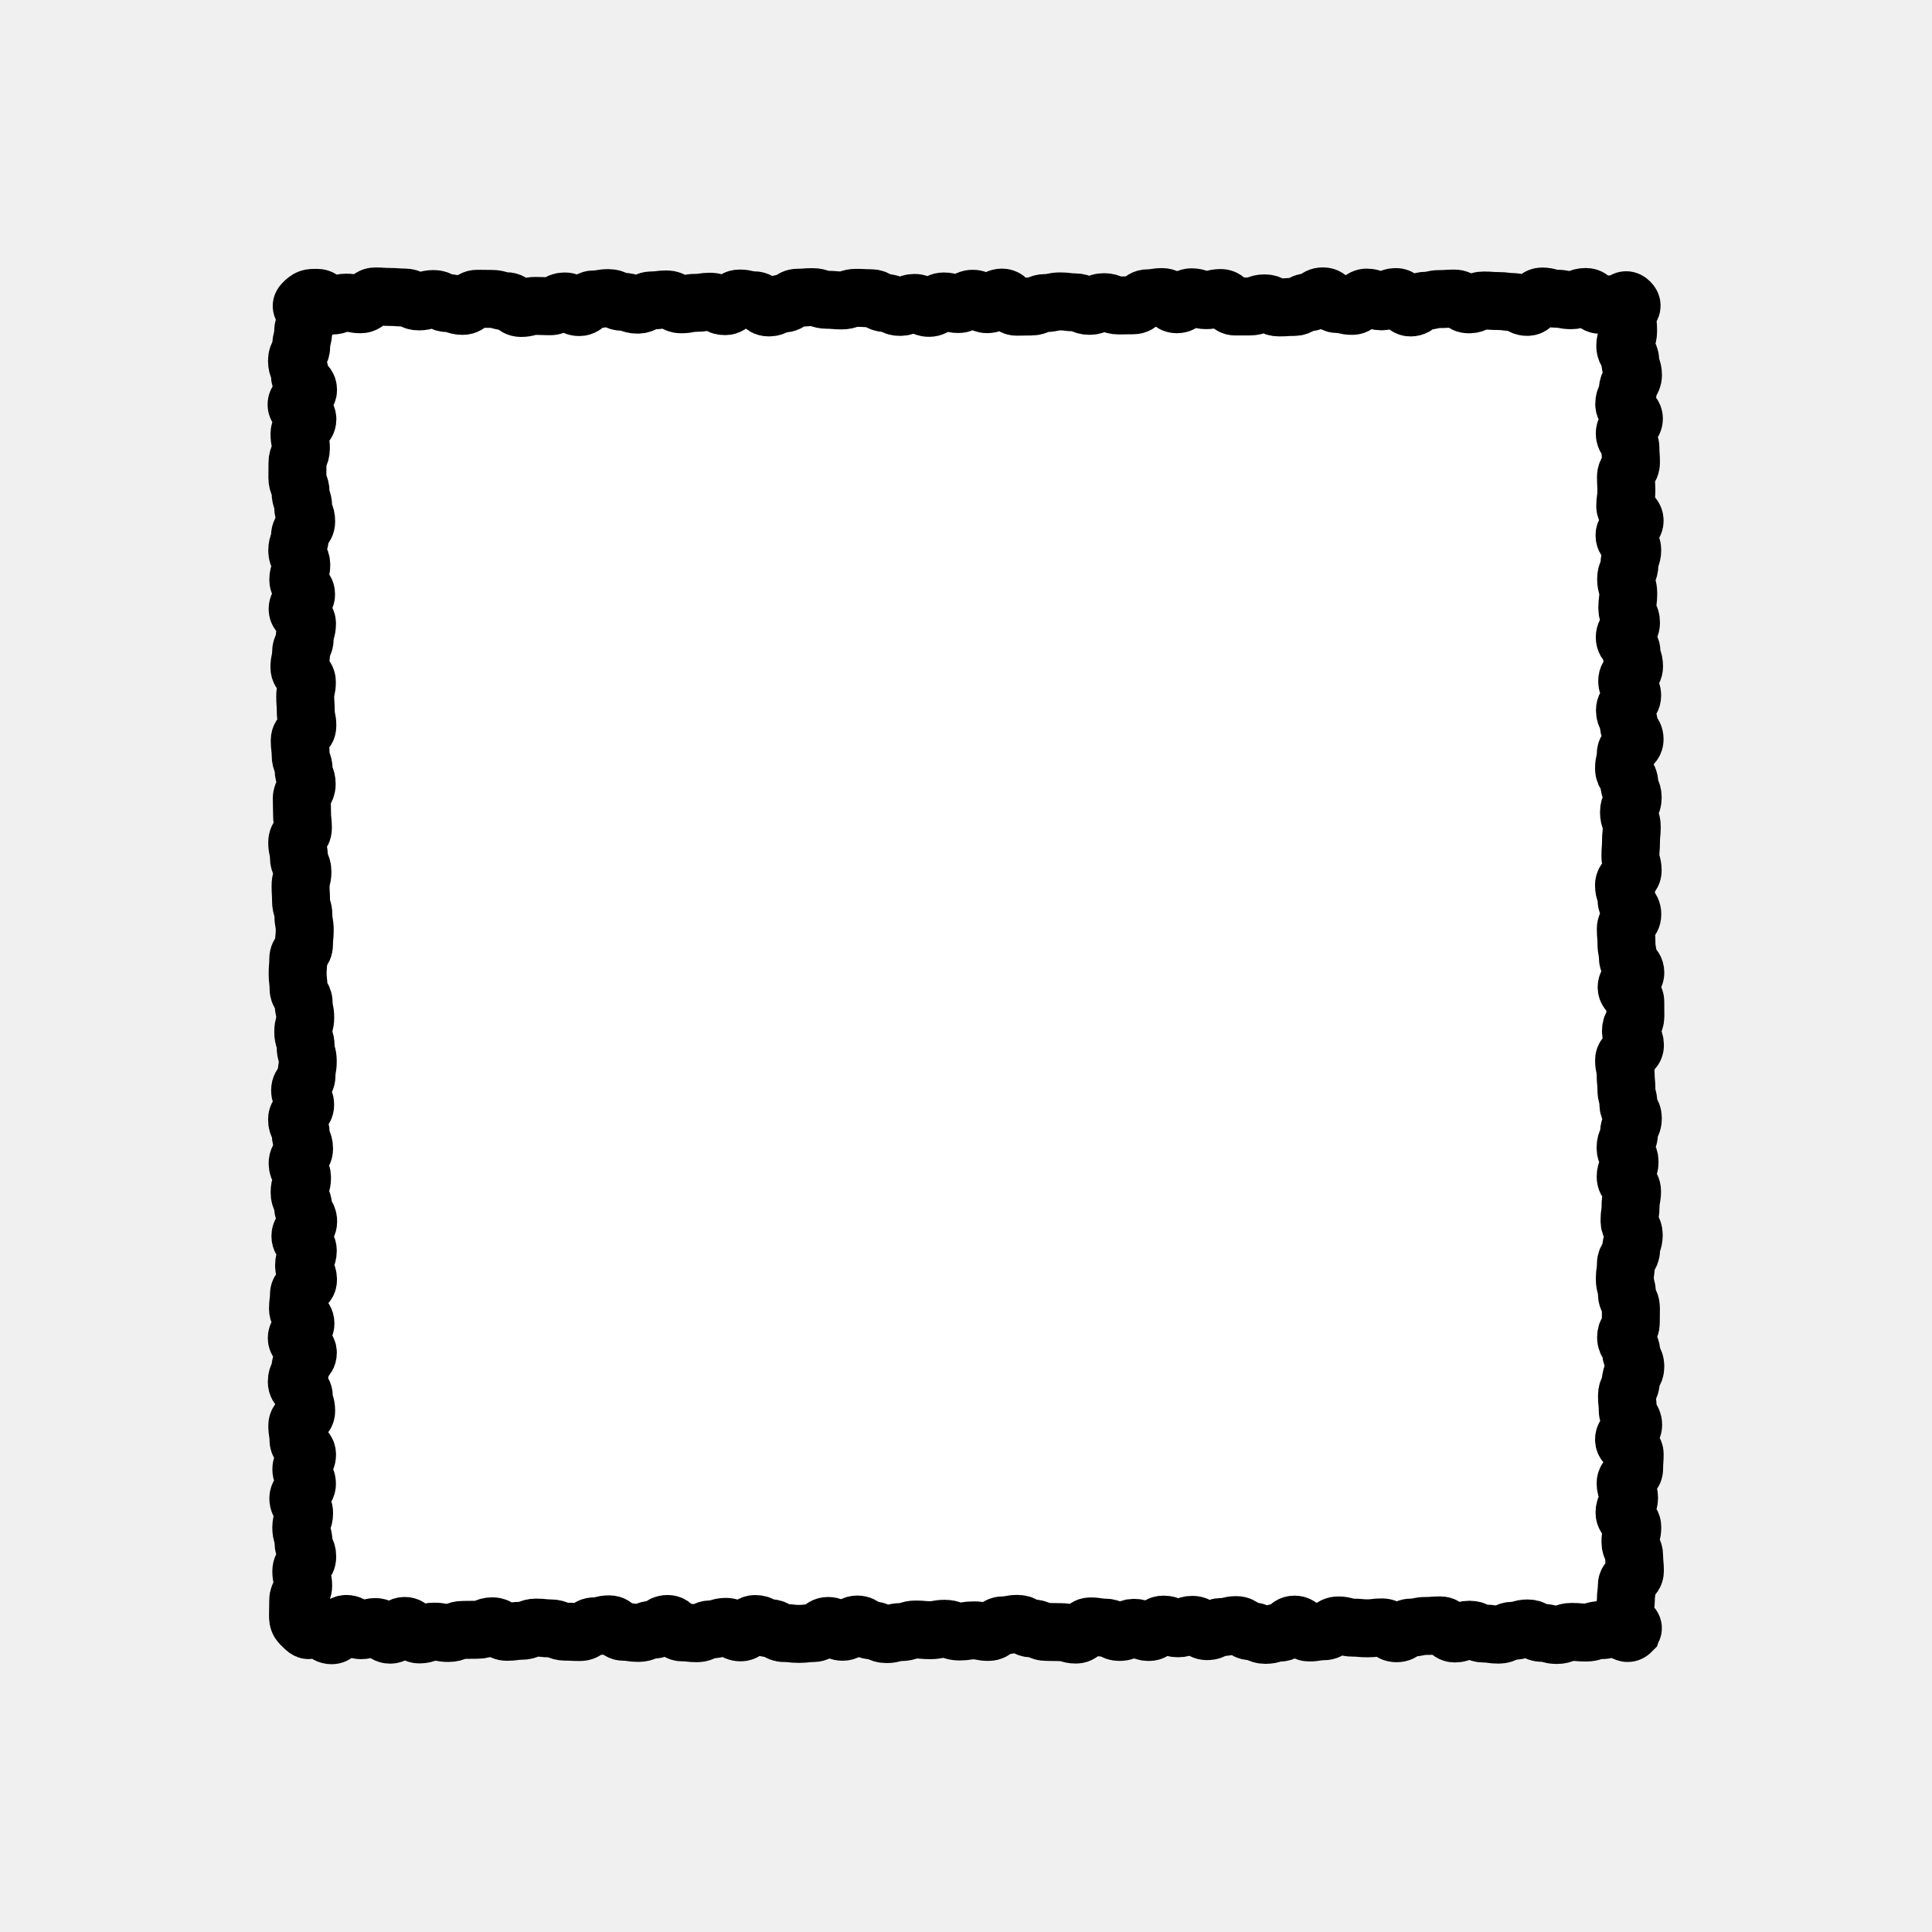
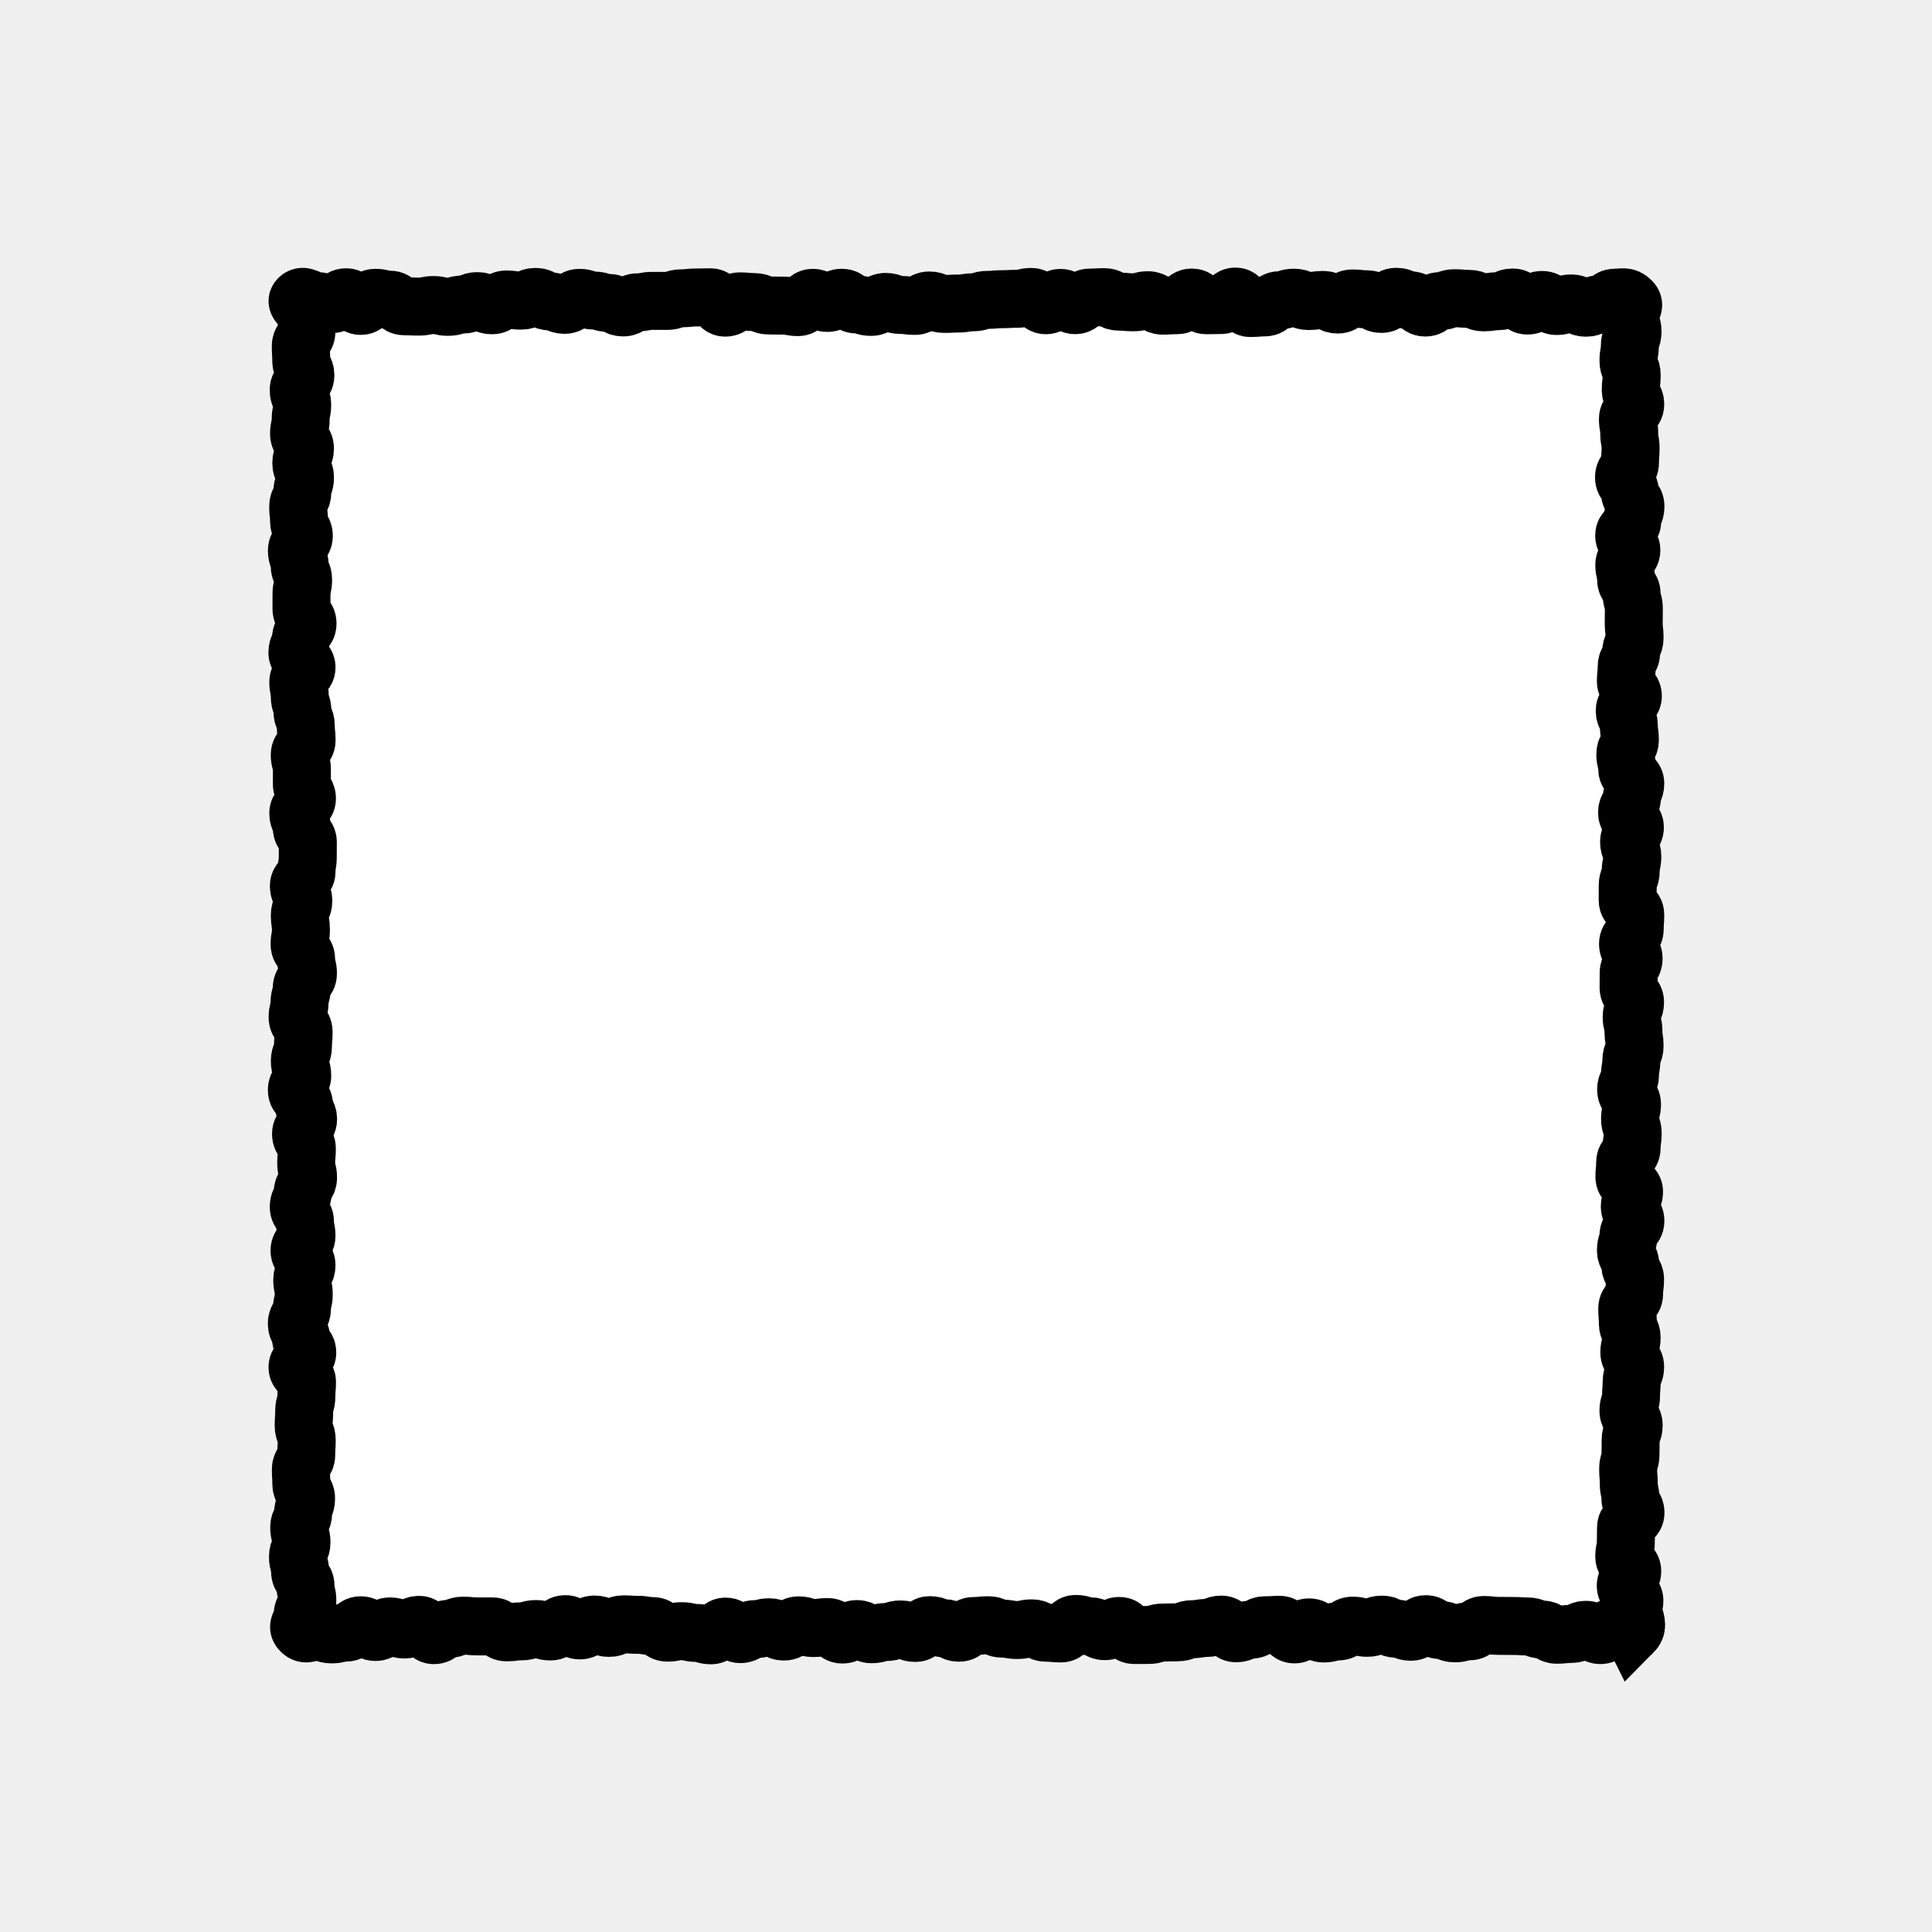
- <svg xmlns="http://www.w3.org/2000/svg" id="eraser" width="500" height="500" viewBox="0 0 500 500">
-   <path d="M422.18,422.17c-1.33,1.34-2.29-.72-4.18-.72s-1.89.42-3.77.42-1.89.63-3.78.63-1.89-.16-3.77-.16-1.89.79-3.77.79-1.89-.54-3.77-.54-1.89-1.15-3.77-1.15-1.89.6-3.77.6-1.89,1-3.77,1-1.89-.28-3.77-.28-1.89-.99-3.77-.99-1.89.97-3.77.97-1.89-2.09-3.78-2.09-1.89.15-3.77.15-1.89.42-3.77.42-1.89,1.46-3.77,1.46-1.89-1.51-3.77-1.51-1.89.24-3.77.24-1.89-.18-3.77-.18-1.89-.57-3.77-.57-1.89,1.5-3.78,1.5-1.89.32-3.77.32-1.89-2.03-3.77-2.03-1.89,2.06-3.77,2.06-1.89.59-3.77.59-1.89-.95-3.77-.95-1.89-1.57-3.77-1.57-1.89.49-3.78.49-1.89,1.07-3.77,1.07-1.89-1.63-3.77-1.63-1.89.89-3.77.89-1.89-.95-3.77-.95-1.89,1.91-3.77,1.91-1.89-1.07-3.78-1.07-1.89,1.06-3.78,1.06-1.89-1.12-3.77-1.12-1.89-.31-3.77-.31-1.89,2.1-3.77,2.1-1.89-.62-3.78-.62-1.89-.06-3.78-.06-1.88-.9-3.77-.9-1.89-1.18-3.77-1.18-1.89.38-3.77.38-1.89,1.7-3.78,1.7-1.89-.4-3.77-.4-1.89.29-3.77.29-1.89-.7-3.77-.7-1.89.36-3.77.36-1.89-.17-3.77-.17-1.89.66-3.77.66-1.89.52-3.78.52-1.89-.96-3.78-.96-1.89-1.51-3.77-1.51-1.89,1.87-3.77,1.87-1.89-1.5-3.77-1.5-1.89,1.83-3.77,1.83-1.89.22-3.78.22-1.89-.22-3.78-.22-1.89-1.25-3.77-1.25-1.89-1.08-3.77-1.08-1.89,2.15-3.78,2.15-1.89-1.42-3.78-1.42-1.89.64-3.78.64-1.89,1-3.77,1-1.89-.22-3.78-.22-1.89-2.16-3.78-2.16-1.89,1.46-3.78,1.46-1.89.85-3.78.85-1.89-.3-3.78-.3-1.89-1.92-3.78-1.92-1.89.51-3.78.51-1.89,1.48-3.78,1.48-1.89-.1-3.78-.1-1.89-.84-3.78-.84-1.89-.21-3.78-.21-1.89.82-3.78.82-1.89.27-3.78.27-1.89-1.42-3.77-1.42-1.89.89-3.78.89-1.89.04-3.78.04-1.89.79-3.78.79-1.89-.34-3.78-.34-1.89.72-3.78.72-1.89-2.19-3.78-2.19-1.89,2.25-3.78,2.25-1.89-1.97-3.78-1.97-1.89.81-3.78.81-1.89-1.61-3.78-1.61-1.89,2.92-3.78,2.92-1.89-1.78-3.79-1.78-1.95,1.14-3.29-.2-1.64-1.39-1.64-3.27.06-1.89.06-3.77,1.28-1.89,1.28-3.78-.48-1.89-.48-3.77,1.53-1.89,1.53-3.77-.97-1.89-.97-3.77-.57-1.89-.57-3.77.73-1.89.73-3.77-1.49-1.89-1.49-3.77,2.23-1.89,2.23-3.77-1.45-1.89-1.45-3.77,1.47-1.89,1.47-3.77-2.21-1.89-2.21-3.78-.31-1.89-.31-3.77,2.3-1.89,2.3-3.77-.61-1.89-.61-3.77-1.82-1.89-1.82-3.77.97-1.89.97-3.77,1.89-1.89,1.89-3.77-2.86-1.89-2.86-3.77,2.24-1.89,2.24-3.78-1.93-1.89-1.93-3.77.25-1.89.25-3.77,2.34-1.89,2.34-3.77-1.02-1.89-1.02-3.77.97-1.89.97-3.77-1.91-1.89-1.91-3.77,2-1.89,2-3.78-1.3-1.89-1.3-3.77-.91-1.89-.91-3.77.62-1.89.62-3.77-1.13-1.89-1.13-3.77,1.66-1.89,1.66-3.77-.85-1.89-.85-3.78-.96-1.89-.96-3.78,2.09-1.89,2.09-3.77-1.3-1.89-1.3-3.77,1.65-1.89,1.65-3.77.33-1.89.33-3.78-.55-1.89-.55-3.78-.62-1.88-.62-3.77.51-1.89.51-3.77-.41-1.89-.41-3.77-1.32-1.89-1.32-3.78-.23-1.89-.23-3.77.16-1.89.16-3.77,1.48-1.89,1.48-3.77.19-1.89.19-3.77-.34-1.89-.34-3.77-.61-1.89-.61-3.77-.12-1.89-.12-3.78.48-1.89.48-3.78-.92-1.89-.92-3.77-.43-1.89-.43-3.77,1.47-1.89,1.47-3.77-.22-1.89-.22-3.77-.07-1.89-.07-3.78,1.27-1.89,1.27-3.78-.79-1.89-.79-3.77-.77-1.89-.77-3.77-.24-1.89-.24-3.78,1.97-1.89,1.97-3.78-.41-1.89-.41-3.78-.14-1.89-.14-3.77.43-1.89.43-3.78-1.93-1.89-1.93-3.78.42-1.89.42-3.78.96-1.89.96-3.78.58-1.89.58-3.78-2.42-1.89-2.42-3.78,2.18-1.89,2.18-3.78-2.01-1.89-2.01-3.78.77-1.89.77-3.78-1.04-1.89-1.04-3.78.71-1.89.71-3.78,1.6-1.89,1.6-3.78-.78-1.89-.78-3.78-.67-1.89-.67-3.77-.83-1.89-.83-3.78.03-1.89.03-3.78.88-1.89.88-3.78-.36-1.89-.36-3.78,2.04-1.89,2.04-3.78-2.8-1.89-2.8-3.78,2.97-1.89,2.97-3.78-2.1-1.89-2.1-3.78-.76-1.89-.76-3.78,1.1-1.89,1.1-3.78.49-1.89.49-3.78,1.15-1.89,1.15-3.79-2.46-2.22-1.13-3.56,1.66-1.36,3.55-1.36,1.89,2,3.77,2,1.89-.75,3.78-.75,1.89.41,3.77.41,1.89-2.02,3.77-2.02,1.89.13,3.77.13,1.89.15,3.77.15,1.89,1,3.77,1,1.89-.61,3.77-.61,1.89,1.07,3.77,1.07,1.89.7,3.77.7,1.89-1.84,3.77-1.84,1.89.04,3.78.04,1.89.6,3.77.6,1.89,1.74,3.77,1.74,1.89-.53,3.77-.53,1.89.08,3.77.08,1.89-1.23,3.77-1.23,1.89,1.45,3.77,1.45,1.89-1.98,3.77-1.98,1.89-.34,3.78-.34,1.89.96,3.77.96,1.89.73,3.77.73,1.89-1.1,3.77-1.1,1.89-.25,3.77-.25,1.89,1.26,3.77,1.26,1.89-.37,3.77-.37,1.89-.3,3.78-.3,1.89,1.15,3.77,1.15,1.89-1.97,3.77-1.97,1.89.46,3.77.46,1.89,1.84,3.77,1.84,1.89-1.01,3.77-1.01,1.89-1.5,3.78-1.5,1.89-.15,3.78-.15,1.89.68,3.77.68,1.89.17,3.77.17,1.89-.67,3.77-.67,1.89.1,3.78.1,1.89,1.23,3.78,1.23,1.88,1.02,3.77,1.02,1.89-1.03,3.77-1.03,1.89,1.27,3.77,1.27,1.89-1.65,3.78-1.65,1.89.66,3.77.66,1.89-1.36,3.77-1.36,1.89,1.4,3.77,1.4,1.89-1.7,3.77-1.7,1.89,2.35,3.77,2.35,1.89-.05,3.77-.05,1.89-.9,3.78-.9,1.89-.42,3.78-.42,1.89.25,3.77.25,1.89.9,3.77.9,1.89-.95,3.77-.95,1.89.85,3.77.85,1.89-.04,3.78-.04,1.89-1.81,3.78-1.81,1.89-.31,3.77-.31,1.89,1.85,3.77,1.85,1.89-1.8,3.78-1.8,1.89.74,3.78.74,1.89-.55,3.78-.55,1.89,2.19,3.77,2.19,1.89-.01,3.78-.01,1.89-.8,3.78-.8,1.89,1.05,3.78,1.05,1.89-.12,3.78-.12,1.89-1.21,3.78-1.21,1.89-1.53,3.78-1.53,1.89,1.99,3.78,1.99,1.89.47,3.78.47,1.89-2.14,3.78-2.14,1.89.96,3.78.96,1.89-1.1,3.78-1.1,1.89,2.69,3.78,2.69,1.89-1.72,3.78-1.72,1.89-.45,3.77-.45,1.89-.13,3.78-.13,1.89,1.49,3.78,1.49,1.89-.99,3.78-.99,1.89.14,3.78.14,1.89.25,3.78.25,1.89,1.26,3.78,1.26,1.89-2.68,3.78-2.68,1.89.57,3.78.57,1.89.38,3.78.38,1.89-.83,3.78-.83,1.89,2.03,3.78,2.03,1.89-.13,3.79-.13,2.46-1.93,3.81-.59-.58,1.91-.58,3.79.15,1.89.15,3.77-.73,1.89-.73,3.78,1.27,1.89,1.27,3.77.72,1.89.72,3.77-1.31,1.89-1.31,3.77-.95,1.89-.95,3.77,2.5,1.89,2.5,3.77-2.36,1.89-2.36,3.77,1.46,1.89,1.46,3.77.14,1.89.14,3.77-1.29,1.89-1.29,3.77.1,1.89.1,3.78-.29,1.89-.29,3.77,2.43,1.89,2.43,3.77-2.61,1.89-2.61,3.77,1.99,1.89,1.99,3.77-.72,1.89-.72,3.77-.86,1.89-.86,3.77.55,1.89.55,3.77-.24,1.89-.24,3.78.95,1.89.95,3.77-1.61,1.89-1.61,3.77,1.74,1.89,1.74,3.77.66,1.89.66,3.77-1.77,1.89-1.77,3.77,1.28,1.89,1.28,3.77-1.86,1.89-1.86,3.78,1.01,1.89,1.01,3.77,1.48,1.89,1.48,3.77-2.28,1.89-2.28,3.77-.45,1.89-.45,3.77,1.35,1.89,1.35,3.77.89,1.89.89,3.78-.96,1.89-.96,3.78.72,1.89.72,3.77-.2,1.89-.2,3.77-.15,1.89-.15,3.77.58,1.89.58,3.78-2.24,1.89-2.24,3.78.66,1.88.66,3.77,1.49,1.89,1.49,3.77-1.68,1.89-1.68,3.77.17,1.89.17,3.78.37,1.89.37,3.77,1.92,1.89,1.92,3.77-2.24,1.89-2.24,3.77,2.23,1.89,2.23,3.77.02,1.89.02,3.77-1.14,1.89-1.14,3.77,1.03,1.89,1.03,3.78-2.81,1.89-2.81,3.78.41,1.89.41,3.77.19,1.89.19,3.77.51,1.89.51,3.77,1.16,1.89,1.16,3.77-.99,1.89-.99,3.78-.89,1.89-.89,3.78,1.03,1.89,1.03,3.77-1.01,1.89-1.01,3.77,1.65,1.89,1.65,3.78-.38,1.89-.38,3.78-.27,1.89-.27,3.78,1.09,1.89,1.09,3.77-.69,1.89-.69,3.78-1.34,1.89-1.34,3.78-.28,1.89-.28,3.78.54,1.89.54,3.78,1.04,1.89,1.04,3.78-.03,1.89-.03,3.78-1.22,1.89-1.22,3.78,1.32,1.89,1.32,3.78,1.07,1.89,1.07,3.78-1.17,1.89-1.17,3.78-.99,1.89-.99,3.78.2,1.89.2,3.78,1.4,1.89,1.4,3.78-2.36,1.89-2.36,3.77,2.75,1.89,2.75,3.78-.14,1.89-.14,3.78-2.2,1.89-2.2,3.78.89,1.89.89,3.78-1.17,1.89-1.17,3.78,2,1.89,2,3.78-.47,1.89-.47,3.78.96,1.89.96,3.78.19,1.89.19,3.78-2.09,1.89-2.09,3.78-.25,1.89-.25,3.78-.74,2.29-.26,4.12c.57,2.18,3.03,2.52,1.69,3.86Z" style="fill: #fff;" />
-   <path d="M422.18,422.17c-1.33,1.34-2.29-.72-4.18-.72s-1.89.42-3.77.42-1.89.63-3.78.63-1.89-.16-3.77-.16-1.89.79-3.77.79-1.89-.54-3.77-.54-1.89-1.15-3.77-1.15-1.89.6-3.77.6-1.89,1-3.77,1-1.89-.28-3.77-.28-1.89-.99-3.77-.99-1.89.97-3.77.97-1.89-2.09-3.78-2.09-1.89.15-3.77.15-1.89.42-3.77.42-1.89,1.46-3.77,1.46-1.89-1.51-3.77-1.51-1.89.24-3.77.24-1.89-.18-3.77-.18-1.89-.57-3.77-.57-1.89,1.5-3.78,1.5-1.89.32-3.77.32-1.89-2.03-3.77-2.03-1.89,2.06-3.77,2.06-1.89.59-3.77.59-1.89-.95-3.77-.95-1.89-1.57-3.77-1.57-1.89.49-3.78.49-1.89,1.07-3.77,1.07-1.89-1.63-3.77-1.63-1.89.89-3.77.89-1.89-.95-3.77-.95-1.89,1.91-3.77,1.91-1.89-1.07-3.78-1.07-1.89,1.06-3.78,1.06-1.89-1.12-3.77-1.12-1.89-.31-3.77-.31-1.89,2.1-3.77,2.1-1.89-.62-3.78-.62-1.89-.06-3.78-.06-1.88-.9-3.77-.9-1.89-1.18-3.77-1.18-1.89.38-3.77.38-1.89,1.7-3.78,1.7-1.89-.4-3.77-.4-1.89.29-3.77.29-1.89-.7-3.77-.7-1.89.36-3.77.36-1.89-.17-3.77-.17-1.89.66-3.77.66-1.89.52-3.78.52-1.89-.96-3.78-.96-1.89-1.51-3.77-1.51-1.89,1.87-3.77,1.87-1.89-1.5-3.77-1.5-1.89,1.83-3.77,1.83-1.89.22-3.78.22-1.89-.22-3.78-.22-1.89-1.25-3.77-1.25-1.89-1.08-3.77-1.08-1.89,2.15-3.78,2.15-1.89-1.42-3.78-1.42-1.89.64-3.78.64-1.89,1-3.77,1-1.89-.22-3.78-.22-1.89-2.16-3.78-2.16-1.89,1.46-3.78,1.46-1.89.85-3.78.85-1.89-.3-3.78-.3-1.89-1.92-3.78-1.92-1.89.51-3.78.51-1.89,1.48-3.78,1.48-1.89-.1-3.78-.1-1.89-.84-3.78-.84-1.89-.21-3.78-.21-1.89.82-3.78.82-1.89.27-3.78.27-1.89-1.42-3.77-1.42-1.89.89-3.78.89-1.89.04-3.78.04-1.89.79-3.78.79-1.89-.34-3.78-.34-1.89.72-3.78.72-1.89-2.19-3.78-2.19-1.89,2.25-3.78,2.25-1.89-1.97-3.78-1.97-1.89.81-3.78.81-1.89-1.61-3.78-1.61-1.89,2.92-3.78,2.92-1.89-1.78-3.79-1.78-1.95,1.14-3.29-.2-1.64-1.39-1.64-3.27.06-1.89.06-3.77,1.28-1.89,1.28-3.78-.48-1.89-.48-3.77,1.53-1.89,1.53-3.77-.97-1.89-.97-3.77-.57-1.89-.57-3.77.73-1.89.73-3.77-1.49-1.89-1.49-3.77,2.23-1.89,2.23-3.77-1.45-1.89-1.45-3.77,1.47-1.89,1.47-3.77-2.21-1.89-2.21-3.78-.31-1.89-.31-3.77,2.3-1.89,2.3-3.77-.61-1.89-.61-3.77-1.82-1.89-1.82-3.77.97-1.89.97-3.77,1.89-1.89,1.89-3.77-2.86-1.89-2.86-3.77,2.24-1.89,2.24-3.78-1.93-1.89-1.93-3.77.25-1.89.25-3.77,2.34-1.89,2.34-3.77-1.02-1.89-1.02-3.77.97-1.89.97-3.77-1.91-1.89-1.91-3.77,2-1.89,2-3.78-1.3-1.89-1.3-3.77-.91-1.89-.91-3.77.62-1.89.62-3.77-1.13-1.89-1.13-3.77,1.66-1.89,1.66-3.77-.85-1.89-.85-3.78-.96-1.89-.96-3.78,2.09-1.89,2.09-3.77-1.3-1.89-1.3-3.77,1.65-1.89,1.65-3.77.33-1.89.33-3.78-.55-1.89-.55-3.78-.62-1.88-.62-3.77.51-1.89.51-3.77-.41-1.89-.41-3.77-1.32-1.89-1.32-3.78-.23-1.89-.23-3.77.16-1.89.16-3.77,1.48-1.89,1.48-3.77.19-1.89.19-3.77-.34-1.89-.34-3.77-.61-1.89-.61-3.77-.12-1.89-.12-3.78.48-1.89.48-3.78-.92-1.89-.92-3.77-.43-1.89-.43-3.77,1.47-1.89,1.47-3.77-.22-1.89-.22-3.77-.07-1.89-.07-3.78,1.27-1.89,1.27-3.78-.79-1.89-.79-3.77-.77-1.89-.77-3.77-.24-1.89-.24-3.78,1.97-1.89,1.97-3.78-.41-1.89-.41-3.78-.14-1.89-.14-3.77.43-1.89.43-3.78-1.93-1.89-1.93-3.78.42-1.89.42-3.78.96-1.89.96-3.78.58-1.89.58-3.78-2.42-1.89-2.42-3.78,2.18-1.89,2.18-3.78-2.01-1.89-2.01-3.78.77-1.89.77-3.78-1.04-1.89-1.04-3.78.71-1.89.71-3.78,1.6-1.89,1.6-3.78-.78-1.89-.78-3.78-.67-1.89-.67-3.77-.83-1.89-.83-3.78.03-1.89.03-3.78.88-1.89.88-3.78-.36-1.89-.36-3.78,2.04-1.89,2.04-3.78-2.8-1.89-2.8-3.78,2.97-1.89,2.97-3.78-2.1-1.89-2.1-3.78-.76-1.89-.76-3.78,1.1-1.89,1.1-3.78.49-1.89.49-3.78,1.15-1.89,1.15-3.79-2.46-2.22-1.13-3.56,1.66-1.36,3.55-1.36,1.89,2,3.77,2,1.89-.75,3.78-.75,1.89.41,3.77.41,1.89-2.02,3.77-2.02,1.89.13,3.77.13,1.89.15,3.77.15,1.89,1,3.77,1,1.89-.61,3.77-.61,1.89,1.07,3.77,1.07,1.89.7,3.77.7,1.89-1.84,3.77-1.84,1.89.04,3.78.04,1.89.6,3.77.6,1.89,1.74,3.77,1.74,1.89-.53,3.77-.53,1.89.08,3.77.08,1.89-1.23,3.77-1.23,1.89,1.45,3.77,1.45,1.89-1.98,3.77-1.98,1.89-.34,3.78-.34,1.89.96,3.77.96,1.89.73,3.77.73,1.89-1.1,3.77-1.1,1.89-.25,3.77-.25,1.89,1.26,3.77,1.26,1.89-.37,3.77-.37,1.89-.3,3.78-.3,1.89,1.15,3.77,1.15,1.89-1.97,3.77-1.97,1.89.46,3.77.46,1.89,1.84,3.77,1.84,1.89-1.01,3.77-1.01,1.89-1.5,3.78-1.5,1.89-.15,3.78-.15,1.89.68,3.77.68,1.89.17,3.77.17,1.89-.67,3.77-.67,1.89.1,3.78.1,1.89,1.23,3.78,1.23,1.88,1.02,3.77,1.02,1.89-1.03,3.77-1.03,1.89,1.27,3.77,1.27,1.89-1.65,3.78-1.65,1.89.66,3.77.66,1.89-1.36,3.77-1.36,1.89,1.4,3.77,1.4,1.89-1.7,3.77-1.7,1.89,2.35,3.77,2.35,1.89-.05,3.77-.05,1.89-.9,3.78-.9,1.89-.42,3.78-.42,1.89.25,3.77.25,1.89.9,3.77.9,1.89-.95,3.77-.95,1.89.85,3.77.85,1.89-.04,3.78-.04,1.89-1.81,3.78-1.81,1.89-.31,3.77-.31,1.89,1.85,3.77,1.85,1.89-1.8,3.78-1.8,1.89.74,3.78.74,1.89-.55,3.78-.55,1.89,2.19,3.77,2.19,1.89-.01,3.78-.01,1.89-.8,3.78-.8,1.89,1.05,3.78,1.05,1.89-.12,3.78-.12,1.89-1.21,3.78-1.21,1.89-1.53,3.78-1.53,1.89,1.99,3.78,1.99,1.89.47,3.78.47,1.89-2.14,3.78-2.14,1.89.96,3.78.96,1.89-1.1,3.78-1.1,1.89,2.69,3.78,2.69,1.89-1.72,3.78-1.72,1.89-.45,3.77-.45,1.89-.13,3.78-.13,1.89,1.49,3.78,1.49,1.89-.99,3.78-.99,1.89.14,3.78.14,1.89.25,3.78.25,1.89,1.26,3.78,1.26,1.89-2.68,3.78-2.68,1.89.57,3.78.57,1.89.38,3.78.38,1.89-.83,3.78-.83,1.89,2.03,3.78,2.03,1.89-.13,3.79-.13,2.46-1.93,3.81-.59-.58,1.91-.58,3.79.15,1.89.15,3.77-.73,1.89-.73,3.78,1.27,1.89,1.27,3.77.72,1.89.72,3.77-1.31,1.89-1.31,3.77-.95,1.89-.95,3.77,2.5,1.89,2.5,3.77-2.36,1.89-2.36,3.77,1.46,1.89,1.46,3.77.14,1.89.14,3.77-1.29,1.89-1.29,3.77.1,1.89.1,3.78-.29,1.89-.29,3.77,2.43,1.89,2.43,3.77-2.61,1.89-2.61,3.77,1.99,1.89,1.99,3.77-.72,1.89-.72,3.77-.86,1.89-.86,3.77.55,1.89.55,3.77-.24,1.89-.24,3.78.95,1.89.95,3.77-1.61,1.89-1.61,3.77,1.74,1.89,1.74,3.77.66,1.89.66,3.77-1.77,1.89-1.77,3.77,1.28,1.89,1.28,3.77-1.86,1.89-1.86,3.78,1.01,1.89,1.01,3.77,1.48,1.89,1.48,3.77-2.28,1.89-2.28,3.77-.45,1.89-.45,3.77,1.35,1.89,1.35,3.77.89,1.89.89,3.78-.96,1.89-.96,3.78.72,1.89.72,3.77-.2,1.89-.2,3.77-.15,1.89-.15,3.77.58,1.89.58,3.78-2.24,1.89-2.24,3.78.66,1.88.66,3.77,1.49,1.89,1.49,3.77-1.68,1.89-1.68,3.77.17,1.89.17,3.78.37,1.89.37,3.77,1.92,1.89,1.92,3.77-2.24,1.89-2.24,3.77,2.23,1.89,2.23,3.77.02,1.89.02,3.77-1.14,1.89-1.14,3.77,1.03,1.89,1.03,3.78-2.81,1.89-2.81,3.78.41,1.89.41,3.77.19,1.89.19,3.77.51,1.89.51,3.77,1.16,1.89,1.16,3.77-.99,1.89-.99,3.78-.89,1.89-.89,3.78,1.03,1.89,1.03,3.77-1.01,1.89-1.01,3.77,1.65,1.89,1.65,3.78-.38,1.89-.38,3.78-.27,1.89-.27,3.78,1.09,1.89,1.09,3.77-.69,1.89-.69,3.78-1.34,1.89-1.34,3.78-.28,1.89-.28,3.78.54,1.89.54,3.78,1.04,1.89,1.04,3.78-.03,1.89-.03,3.78-1.22,1.89-1.22,3.78,1.32,1.89,1.32,3.78,1.07,1.89,1.07,3.78-1.17,1.89-1.17,3.78-.99,1.89-.99,3.78.2,1.89.2,3.78,1.4,1.89,1.4,3.78-2.36,1.89-2.36,3.77,2.75,1.89,2.75,3.78-.14,1.89-.14,3.78-2.2,1.89-2.2,3.78.89,1.89.89,3.78-1.17,1.89-1.17,3.78,2,1.89,2,3.78-.47,1.89-.47,3.78.96,1.89.96,3.78.19,1.89.19,3.78-2.09,1.89-2.09,3.78-.25,1.89-.25,3.78-.74,2.29-.26,4.12c.57,2.18,3.03,2.52,1.69,3.86Z" style="fill: none; stroke: #000; stroke-miterlimit: 10; stroke-width: 15px;" />
+ <svg xmlns="http://www.w3.org/2000/svg" id="big" width="500" height="500" viewBox="0 0 500 500">
+   <path d="M422.52,422.517c-1.332,1.336-2.638-1.571-4.524-1.571s-1.887,2.213-3.774,2.213-1.888-1.361-3.775-1.361-1.887,1.061-3.774,1.061-1.887.213-3.773.213-1.886-1.34-3.773-1.34-1.886-.807-3.772-.807-1.886-.122-3.772-.122-1.886-.028-3.772-.028-1.886-.23-3.773-.23-1.887,1.641-3.773,1.641-1.887.516-3.774.516-1.888-.854-3.775-.854-1.887-1.509-3.774-1.509-1.887,1.963-3.773,1.963-1.886-.793-3.773-.793-1.886-1.055-3.773-1.055-1.886.823-3.773.823-1.887-.559-3.773-.559-1.887,1.498-3.774,1.498-1.888.529-3.775.529-1.887-1.583-3.775-1.583-1.887,1.822-3.774,1.822-1.887-2.485-3.773-2.485-1.887.117-3.773.117-1.887,1.153-3.774,1.153-1.887.923-3.774.923-1.888-2.245-3.775-2.245-1.887.867-3.775.867-1.887.317-3.774.317-1.887.808-3.774.808-1.887.057-3.774.057-1.887.636-3.774.636-1.888.007-3.775.007-1.888-2.343-3.775-2.343-1.887,1.347-3.774,1.347-1.887-1.259-3.774-1.259-1.887-.61-3.774-.61-1.888,2.463-3.775,2.463-1.888-.187-3.776-.187-1.885-1.136-3.769-1.136-1.885.431-3.771.431-1.887-.338-3.773-.338-1.888-.897-3.776-.897-1.887.204-3.774.204-1.886,1.731-3.772,1.731-1.885-1.152-3.771-1.152-1.885-.802-3.77-.802-1.886,2.017-3.771,2.017-1.886-.911-3.773-.911-1.888.67-3.775.67-1.888.572-3.776.572-1.887-1.334-3.773-1.334-1.886,1.412-3.772,1.412-1.886-1.939-3.772-1.939-1.887.262-3.774.262-1.888-.701-3.776-.701-1.888,1.603-3.776,1.603-1.887-1.102-3.774-1.102-1.887.48-3.774.48-1.888,1.288-3.775,1.288-1.889-1.945-3.778-1.945-1.888,2.25-3.775,2.25-1.887-.609-3.774-.609-1.888-.45-3.776-.45-1.889.369-3.777.369-1.888-1.694-3.775-1.694-1.888-.323-3.776-.323-1.889-.125-3.778-.125-1.888.917-3.776.917-1.889-.868-3.778-.868-1.888,1.515-3.777,1.515-1.889-1.615-3.778-1.615-1.889,1.894-3.777,1.894-1.889-.631-3.778-.631-1.889.596-3.777.596-1.889.26-3.777.26-1.887-1.539-3.773-1.539-1.889.004-3.778.004-1.888-.192-3.775-.192-1.89.832-3.779.832-1.888,1.621-3.777,1.621-1.889-2.664-3.779-2.664-1.89,1.204-3.78,1.204-1.89-.799-3.78-.799-1.89,1.44-3.78,1.44-1.89-1.738-3.779-1.738-1.89,1.891-3.78,1.891-1.89.473-3.781.473-1.893-.744-3.787-.744-2.781,1.203-4.122-.134.407-2.223.407-4.11,1.233-1.887,1.233-3.774-.473-1.888-.473-3.775-1.417-1.887-1.417-3.774-.537-1.887-.537-3.773.911-1.886.911-3.773-.598-1.886-.598-3.772,1.022-1.886,1.022-3.772.765-1.886.765-3.772-1.232-1.886-1.232-3.773-.12-1.887-.12-3.773,1.392-1.887,1.392-3.774.128-1.888.128-3.775-.794-1.887-.794-3.774.133-1.887.133-3.773.566-1.886.566-3.773.163-1.886.163-3.773-2.463-1.886-2.463-3.773,2.534-1.887,2.534-3.773-1.62-1.887-1.62-3.774-1.08-1.888-1.08-3.775,1.319-1.887,1.319-3.775.47-1.887.47-3.774-.393-1.887-.393-3.773,1.109-1.887,1.109-3.773-1.815-1.887-1.815-3.774,1.805-1.887,1.805-3.774-.397-1.888-.397-3.775-1.604-1.887-1.604-3.775,1.038-1.887,1.038-3.774,1.368-1.887,1.368-3.774-.479-1.887-.479-3.774.172-1.887.172-3.774-1.514-1.888-1.514-3.775,1.832-1.888,1.832-3.775-1.06-1.887-1.06-3.774-1.852-1.887-1.852-3.774,1.397-1.887,1.397-3.774-.623-1.888-.623-3.775.811-1.888.811-3.776.169-1.885.169-3.769-1.555-1.885-1.555-3.771.495-1.887.495-3.773.576-1.888.576-3.776,1.604-1.887,1.604-3.774-.474-1.886-.474-3.772-1.684-1.885-1.684-3.771.343-1.885.343-3.77-.291-1.886-.291-3.771.911-1.886.911-3.773-1.158-1.888-1.158-3.775,1.991-1.888,1.991-3.776.318-1.887.318-3.773.02-1.886.02-3.772-1.558-1.886-1.558-3.772-.919-1.887-.919-3.774,2.245-1.888,2.245-3.776-1.314-1.888-1.314-3.776.007-1.887.007-3.774-.558-1.887-.558-3.774,1.775-1.888,1.775-3.775-.21-1.889-.21-3.778-.879-1.888-.879-3.775-.681-1.887-.681-3.774-.383-1.888-.383-3.776,2.133-1.889,2.133-3.777-2.366-1.888-2.366-3.775.945-1.888.945-3.776,1.684-1.889,1.684-3.778-1.571-1.888-1.571-3.776.005-1.889.005-3.778.419-1.888.419-3.777-.9-1.889-.9-3.778-.713-1.889-.713-3.777,1.798-1.889,1.798-3.778-1.236-1.889-1.236-3.777-.226-1.889-.226-3.777,1.067-1.887,1.067-3.773.698-1.889.698-3.778-.959-1.888-.959-3.775.951-1.89.951-3.779-1.535-1.888-1.535-3.777.427-1.889.427-3.779.391-1.89.391-3.78-.91-1.89-.91-3.78,1.732-1.89,1.732-3.78-1.068-1.89-1.068-3.779-.119-1.89-.119-3.78,1.456-1.89,1.456-3.781.371-1.893.371-3.787-3.722-3.393-2.385-4.734,2.837.639,4.724.639,1.887.796,3.774.796,1.888-1.79,3.775-1.79,1.887,2.236,3.774,2.236,1.887-2.096,3.773-2.096,1.886.478,3.773.478,1.886,1.712,3.772,1.712,1.886.087,3.772.087,1.886-.402,3.772-.402,1.886.464,3.773.464,1.887-.595,3.773-.595,1.887-.89,3.774-.89,1.888,1.079,3.775,1.079,1.887-1.501,3.774-1.501,1.887.302,3.773.302,1.886-.965,3.773-.965,1.886,1.173,3.773,1.173,1.886.876,3.773.876,1.887-1.807,3.773-1.807,1.887.696,3.774.696,1.888.611,3.775.611,1.887,1.174,3.775,1.174,1.887-1.327,3.774-1.327,1.887-.372,3.773-.372,1.887.015,3.773.015,1.887-.681,3.774-.681,1.887-.21,3.774-.21,1.888-.05,3.775-.05,1.887,2.679,3.775,2.679,1.887-1.628,3.774-1.628,1.887.185,3.774.185,1.887.886,3.774.886,1.887.033,3.774.033,1.888.383,3.775.383,1.888-2.397,3.775-2.397,1.887,1.315,3.774,1.315,1.887-1.334,3.774-1.334,1.887,1.727,3.774,1.727,1.888.637,3.775.637,1.888-1.285,3.776-1.285,1.885.772,3.769.772,1.885.256,3.771.256,1.887-1.403,3.773-1.403,1.888.889,3.776.889,1.887-.1,3.774-.1,1.886-.319,3.772-.319,1.885-.63,3.771-.63,1.885-.174,3.77-.174,1.886-.104,3.771-.104,1.886-.477,3.773-.477,1.888,2.147,3.775,2.147,1.888-1.899,3.776-1.899,1.887,1.881,3.773,1.881,1.886-1.964,3.772-1.964,1.886-.114,3.772-.114,1.887,1.159,3.774,1.159,1.888.176,3.776.176,1.888-.539,3.776-.539,1.887,1.403,3.774,1.403,1.887-.117,3.774-.117,1.888-1.981,3.775-1.981,1.889,1.994,3.778,1.994,1.888-.052,3.775-.052,1.887-2.196,3.774-2.196,1.888,2.971,3.776,2.971,1.889-.163,3.777-.163,1.888-1.853,3.775-1.853,1.888-.662,3.776-.662,1.889.87,3.778.87,1.888-.29,3.776-.29,1.889,1.195,3.778,1.195,1.888-1.579,3.777-1.579,1.889.216,3.778.216,1.889,1.205,3.777,1.205,1.889-1.847,3.778-1.847,1.889.915,3.777.915,1.889,1.866,3.777,1.866,1.887-1.663,3.773-1.663,1.889-.75,3.778-.75,1.888.166,3.775.166,1.89.901,3.779.901,1.888-.298,3.777-.298,1.889-.956,3.779-.956,1.89,2.081,3.78,2.081,1.89-1.447,3.78-1.447,1.89,1.571,3.78,1.571,1.89-.67,3.779-.67,1.89,1.109,3.78,1.109,1.89-.941,3.781-.941,1.893-1.655,3.787-1.655,2.827-.522,4.169.815-.331,2.27-.331,4.156.676,1.887.676,3.774-.7,1.888-.7,3.775-.352,1.887-.352,3.774.842,1.887.842,3.773-.253,1.886-.253,3.773,1.169,1.886,1.169,3.772-1.896,1.886-1.896,3.772.34,1.886.34,3.772.346,1.886.346,3.773-.15,1.887-.15,3.773-1.549,1.887-1.549,3.774,1.52,1.888,1.52,3.775,1.446,1.887,1.446,3.774-.827,1.887-.827,3.773-2.095,1.886-2.095,3.773,1.862,1.886,1.862,3.773-1.834,1.886-1.834,3.773.467,1.887.467,3.773,1.428,1.887,1.428,3.774.576,1.888.576,3.775-.03,1.887-.03,3.775.226,1.887.226,3.774-.877,1.887-.877,3.773-1.177,1.887-1.177,3.773-.203,1.887-.203,3.774,1.81,1.887,1.81,3.774-2.104,1.888-2.104,3.775,1.059,1.887,1.059,3.775.272,1.887.272,3.774-1.179,1.887-1.179,3.774.488,1.887.488,3.774,2.091,1.887,2.091,3.774-.888,1.888-.888,3.775-1.244,1.888-1.244,3.775,2.031,1.887,2.031,3.774-1.507,1.887-1.507,3.774.841,1.887.841,3.774-.416,1.888-.416,3.775-.778,1.888-.778,3.776-.01,1.885-.01,3.769,1.966,1.885,1.966,3.771-.143,1.887-.143,3.773-1.738,1.888-1.738,3.776,1.455,1.887,1.455,3.774-1.286,1.886-1.286,3.772-.018,1.885-.018,3.771,1.679,1.885,1.679,3.77-.879,1.886-.879,3.771.462,1.886.462,3.773.293,1.888.293,3.775-.844,1.888-.844,3.776-.347,1.887-.347,3.773-1.002,1.886-1.002,3.772,1.522,1.886,1.522,3.772-.51,1.887-.51,3.774.693,1.888.693,3.776-.285,1.888-.285,3.776-1.676,1.887-1.676,3.774-.186,1.887-.186,3.774,2.505,1.888,2.505,3.775-1.117,1.889-1.117,3.778,1.456,1.888,1.456,3.775-1.802,1.887-1.802,3.774-.648,1.888-.648,3.776,1.116,1.889,1.116,3.777,1.246,1.888,1.246,3.775-.241,1.888-.241,3.776-1.784,1.889-1.784,3.778.155,1.888.155,3.776.983,1.889.983,3.778-.598,1.888-.598,3.777,1.507,1.889,1.507,3.778-.899,1.889-.899,3.777-.161,1.889-.161,3.778-.675,1.889-.675,3.777,1.359,1.889,1.359,3.777-.786,1.887-.786,3.773-.045,1.889-.045,3.778-.603,1.888-.603,3.775.162,1.89.162,3.779.414,1.888.414,3.777,1.323,1.889,1.323,3.779-2.447,1.89-2.447,3.78-.054,1.89-.054,3.78-.408,1.89-.408,3.78,2.075,1.89,2.075,3.779-1.685,1.89-1.685,3.78,2.237,1.89,2.237,3.781-.713,1.662-.17,3.476c.702,2.349,1.048,3.505-.289,4.847Z" style="fill: #fff;" />
+   <path d="M422.52,422.517c-1.332,1.336-2.638-1.571-4.524-1.571s-1.887,2.213-3.774,2.213-1.888-1.361-3.775-1.361-1.887,1.061-3.774,1.061-1.887.213-3.773.213-1.886-1.34-3.773-1.34-1.886-.807-3.772-.807-1.886-.122-3.772-.122-1.886-.028-3.772-.028-1.886-.23-3.773-.23-1.887,1.641-3.773,1.641-1.887.516-3.774.516-1.888-.854-3.775-.854-1.887-1.509-3.774-1.509-1.887,1.963-3.773,1.963-1.886-.793-3.773-.793-1.886-1.055-3.773-1.055-1.886.823-3.773.823-1.887-.559-3.773-.559-1.887,1.498-3.774,1.498-1.888.529-3.775.529-1.887-1.583-3.775-1.583-1.887,1.822-3.774,1.822-1.887-2.485-3.773-2.485-1.887.117-3.773.117-1.887,1.153-3.774,1.153-1.887.923-3.774.923-1.888-2.245-3.775-2.245-1.887.867-3.775.867-1.887.317-3.774.317-1.887.808-3.774.808-1.887.057-3.774.057-1.887.636-3.774.636-1.888.007-3.775.007-1.888-2.343-3.775-2.343-1.887,1.347-3.774,1.347-1.887-1.259-3.774-1.259-1.887-.61-3.774-.61-1.888,2.463-3.775,2.463-1.888-.187-3.776-.187-1.885-1.136-3.769-1.136-1.885.431-3.771.431-1.887-.338-3.773-.338-1.888-.897-3.776-.897-1.887.204-3.774.204-1.886,1.731-3.772,1.731-1.885-1.152-3.771-1.152-1.885-.802-3.77-.802-1.886,2.017-3.771,2.017-1.886-.911-3.773-.911-1.888.67-3.775.67-1.888.572-3.776.572-1.887-1.334-3.773-1.334-1.886,1.412-3.772,1.412-1.886-1.939-3.772-1.939-1.887.262-3.774.262-1.888-.701-3.776-.701-1.888,1.603-3.776,1.603-1.887-1.102-3.774-1.102-1.887.48-3.774.48-1.888,1.288-3.775,1.288-1.889-1.945-3.778-1.945-1.888,2.25-3.775,2.25-1.887-.609-3.774-.609-1.888-.45-3.776-.45-1.889.369-3.777.369-1.888-1.694-3.775-1.694-1.888-.323-3.776-.323-1.889-.125-3.778-.125-1.888.917-3.776.917-1.889-.868-3.778-.868-1.888,1.515-3.777,1.515-1.889-1.615-3.778-1.615-1.889,1.894-3.777,1.894-1.889-.631-3.778-.631-1.889.596-3.777.596-1.889.26-3.777.26-1.887-1.539-3.773-1.539-1.889.004-3.778.004-1.888-.192-3.775-.192-1.89.832-3.779.832-1.888,1.621-3.777,1.621-1.889-2.664-3.779-2.664-1.89,1.204-3.78,1.204-1.89-.799-3.78-.799-1.89,1.44-3.78,1.44-1.89-1.738-3.779-1.738-1.89,1.891-3.78,1.891-1.89.473-3.781.473-1.893-.744-3.787-.744-2.781,1.203-4.122-.134.407-2.223.407-4.11,1.233-1.887,1.233-3.774-.473-1.888-.473-3.775-1.417-1.887-1.417-3.774-.537-1.887-.537-3.773.911-1.886.911-3.773-.598-1.886-.598-3.772,1.022-1.886,1.022-3.772.765-1.886.765-3.772-1.232-1.886-1.232-3.773-.12-1.887-.12-3.773,1.392-1.887,1.392-3.774.128-1.888.128-3.775-.794-1.887-.794-3.774.133-1.887.133-3.773.566-1.886.566-3.773.163-1.886.163-3.773-2.463-1.886-2.463-3.773,2.534-1.887,2.534-3.773-1.62-1.887-1.62-3.774-1.08-1.888-1.08-3.775,1.319-1.887,1.319-3.775.47-1.887.47-3.774-.393-1.887-.393-3.773,1.109-1.887,1.109-3.773-1.815-1.887-1.815-3.774,1.805-1.887,1.805-3.774-.397-1.888-.397-3.775-1.604-1.887-1.604-3.775,1.038-1.887,1.038-3.774,1.368-1.887,1.368-3.774-.479-1.887-.479-3.774.172-1.887.172-3.774-1.514-1.888-1.514-3.775,1.832-1.888,1.832-3.775-1.06-1.887-1.06-3.774-1.852-1.887-1.852-3.774,1.397-1.887,1.397-3.774-.623-1.888-.623-3.775.811-1.888.811-3.776.169-1.885.169-3.769-1.555-1.885-1.555-3.771.495-1.887.495-3.773.576-1.888.576-3.776,1.604-1.887,1.604-3.774-.474-1.886-.474-3.772-1.684-1.885-1.684-3.771.343-1.885.343-3.77-.291-1.886-.291-3.771.911-1.886.911-3.773-1.158-1.888-1.158-3.775,1.991-1.888,1.991-3.776.318-1.887.318-3.773.02-1.886.02-3.772-1.558-1.886-1.558-3.772-.919-1.887-.919-3.774,2.245-1.888,2.245-3.776-1.314-1.888-1.314-3.776.007-1.887.007-3.774-.558-1.887-.558-3.774,1.775-1.888,1.775-3.775-.21-1.889-.21-3.778-.879-1.888-.879-3.775-.681-1.887-.681-3.774-.383-1.888-.383-3.776,2.133-1.889,2.133-3.777-2.366-1.888-2.366-3.775.945-1.888.945-3.776,1.684-1.889,1.684-3.778-1.571-1.888-1.571-3.776.005-1.889.005-3.778.419-1.888.419-3.777-.9-1.889-.9-3.778-.713-1.889-.713-3.777,1.798-1.889,1.798-3.778-1.236-1.889-1.236-3.777-.226-1.889-.226-3.777,1.067-1.887,1.067-3.773.698-1.889.698-3.778-.959-1.888-.959-3.775.951-1.89.951-3.779-1.535-1.888-1.535-3.777.427-1.889.427-3.779.391-1.89.391-3.78-.91-1.89-.91-3.78,1.732-1.89,1.732-3.78-1.068-1.89-1.068-3.779-.119-1.89-.119-3.78,1.456-1.89,1.456-3.781.371-1.893.371-3.787-3.722-3.393-2.385-4.734,2.837.639,4.724.639,1.887.796,3.774.796,1.888-1.79,3.775-1.79,1.887,2.236,3.774,2.236,1.887-2.096,3.773-2.096,1.886.478,3.773.478,1.886,1.712,3.772,1.712,1.886.087,3.772.087,1.886-.402,3.772-.402,1.886.464,3.773.464,1.887-.595,3.773-.595,1.887-.89,3.774-.89,1.888,1.079,3.775,1.079,1.887-1.501,3.774-1.501,1.887.302,3.773.302,1.886-.965,3.773-.965,1.886,1.173,3.773,1.173,1.886.876,3.773.876,1.887-1.807,3.773-1.807,1.887.696,3.774.696,1.888.611,3.775.611,1.887,1.174,3.775,1.174,1.887-1.327,3.774-1.327,1.887-.372,3.773-.372,1.887.015,3.773.015,1.887-.681,3.774-.681,1.887-.21,3.774-.21,1.888-.05,3.775-.05,1.887,2.679,3.775,2.679,1.887-1.628,3.774-1.628,1.887.185,3.774.185,1.887.886,3.774.886,1.887.033,3.774.033,1.888.383,3.775.383,1.888-2.397,3.775-2.397,1.887,1.315,3.774,1.315,1.887-1.334,3.774-1.334,1.887,1.727,3.774,1.727,1.888.637,3.775.637,1.888-1.285,3.776-1.285,1.885.772,3.769.772,1.885.256,3.771.256,1.887-1.403,3.773-1.403,1.888.889,3.776.889,1.887-.1,3.774-.1,1.886-.319,3.772-.319,1.885-.63,3.771-.63,1.885-.174,3.77-.174,1.886-.104,3.771-.104,1.886-.477,3.773-.477,1.888,2.147,3.775,2.147,1.888-1.899,3.776-1.899,1.887,1.881,3.773,1.881,1.886-1.964,3.772-1.964,1.886-.114,3.772-.114,1.887,1.159,3.774,1.159,1.888.176,3.776.176,1.888-.539,3.776-.539,1.887,1.403,3.774,1.403,1.887-.117,3.774-.117,1.888-1.981,3.775-1.981,1.889,1.994,3.778,1.994,1.888-.052,3.775-.052,1.887-2.196,3.774-2.196,1.888,2.971,3.776,2.971,1.889-.163,3.777-.163,1.888-1.853,3.775-1.853,1.888-.662,3.776-.662,1.889.87,3.778.87,1.888-.29,3.776-.29,1.889,1.195,3.778,1.195,1.888-1.579,3.777-1.579,1.889.216,3.778.216,1.889,1.205,3.777,1.205,1.889-1.847,3.778-1.847,1.889.915,3.777.915,1.889,1.866,3.777,1.866,1.887-1.663,3.773-1.663,1.889-.75,3.778-.75,1.888.166,3.775.166,1.89.901,3.779.901,1.888-.298,3.777-.298,1.889-.956,3.779-.956,1.89,2.081,3.78,2.081,1.89-1.447,3.78-1.447,1.89,1.571,3.78,1.571,1.89-.67,3.779-.67,1.89,1.109,3.78,1.109,1.89-.941,3.781-.941,1.893-1.655,3.787-1.655,2.827-.522,4.169.815-.331,2.27-.331,4.156.676,1.887.676,3.774-.7,1.888-.7,3.775-.352,1.887-.352,3.774.842,1.887.842,3.773-.253,1.886-.253,3.773,1.169,1.886,1.169,3.772-1.896,1.886-1.896,3.772.34,1.886.34,3.772.346,1.886.346,3.773-.15,1.887-.15,3.773-1.549,1.887-1.549,3.774,1.52,1.888,1.52,3.775,1.446,1.887,1.446,3.774-.827,1.887-.827,3.773-2.095,1.886-2.095,3.773,1.862,1.886,1.862,3.773-1.834,1.886-1.834,3.773.467,1.887.467,3.773,1.428,1.887,1.428,3.774.576,1.888.576,3.775-.03,1.887-.03,3.775.226,1.887.226,3.774-.877,1.887-.877,3.773-1.177,1.887-1.177,3.773-.203,1.887-.203,3.774,1.81,1.887,1.81,3.774-2.104,1.888-2.104,3.775,1.059,1.887,1.059,3.775.272,1.887.272,3.774-1.179,1.887-1.179,3.774.488,1.887.488,3.774,2.091,1.887,2.091,3.774-.888,1.888-.888,3.775-1.244,1.888-1.244,3.775,2.031,1.887,2.031,3.774-1.507,1.887-1.507,3.774.841,1.887.841,3.774-.416,1.888-.416,3.775-.778,1.888-.778,3.776-.01,1.885-.01,3.769,1.966,1.885,1.966,3.771-.143,1.887-.143,3.773-1.738,1.888-1.738,3.776,1.455,1.887,1.455,3.774-1.286,1.886-1.286,3.772-.018,1.885-.018,3.771,1.679,1.885,1.679,3.77-.879,1.886-.879,3.771.462,1.886.462,3.773.293,1.888.293,3.775-.844,1.888-.844,3.776-.347,1.887-.347,3.773-1.002,1.886-1.002,3.772,1.522,1.886,1.522,3.772-.51,1.887-.51,3.774.693,1.888.693,3.776-.285,1.888-.285,3.776-1.676,1.887-1.676,3.774-.186,1.887-.186,3.774,2.505,1.888,2.505,3.775-1.117,1.889-1.117,3.778,1.456,1.888,1.456,3.775-1.802,1.887-1.802,3.774-.648,1.888-.648,3.776,1.116,1.889,1.116,3.777,1.246,1.888,1.246,3.775-.241,1.888-.241,3.776-1.784,1.889-1.784,3.778.155,1.888.155,3.776.983,1.889.983,3.778-.598,1.888-.598,3.777,1.507,1.889,1.507,3.778-.899,1.889-.899,3.777-.161,1.889-.161,3.778-.675,1.889-.675,3.777,1.359,1.889,1.359,3.777-.786,1.887-.786,3.773-.045,1.889-.045,3.778-.603,1.888-.603,3.775.162,1.89.162,3.779.414,1.888.414,3.777,1.323,1.889,1.323,3.779-2.447,1.89-2.447,3.78-.054,1.89-.054,3.78-.408,1.89-.408,3.78,2.075,1.89,2.075,3.779-1.685,1.89-1.685,3.78,2.237,1.89,2.237,3.781-.713,1.662-.17,3.476c.702,2.349,1.048,3.505-.289,4.847Z" style="fill: none; stroke: #000; stroke-miterlimit: 10; stroke-width: 15px;" />
</svg>
